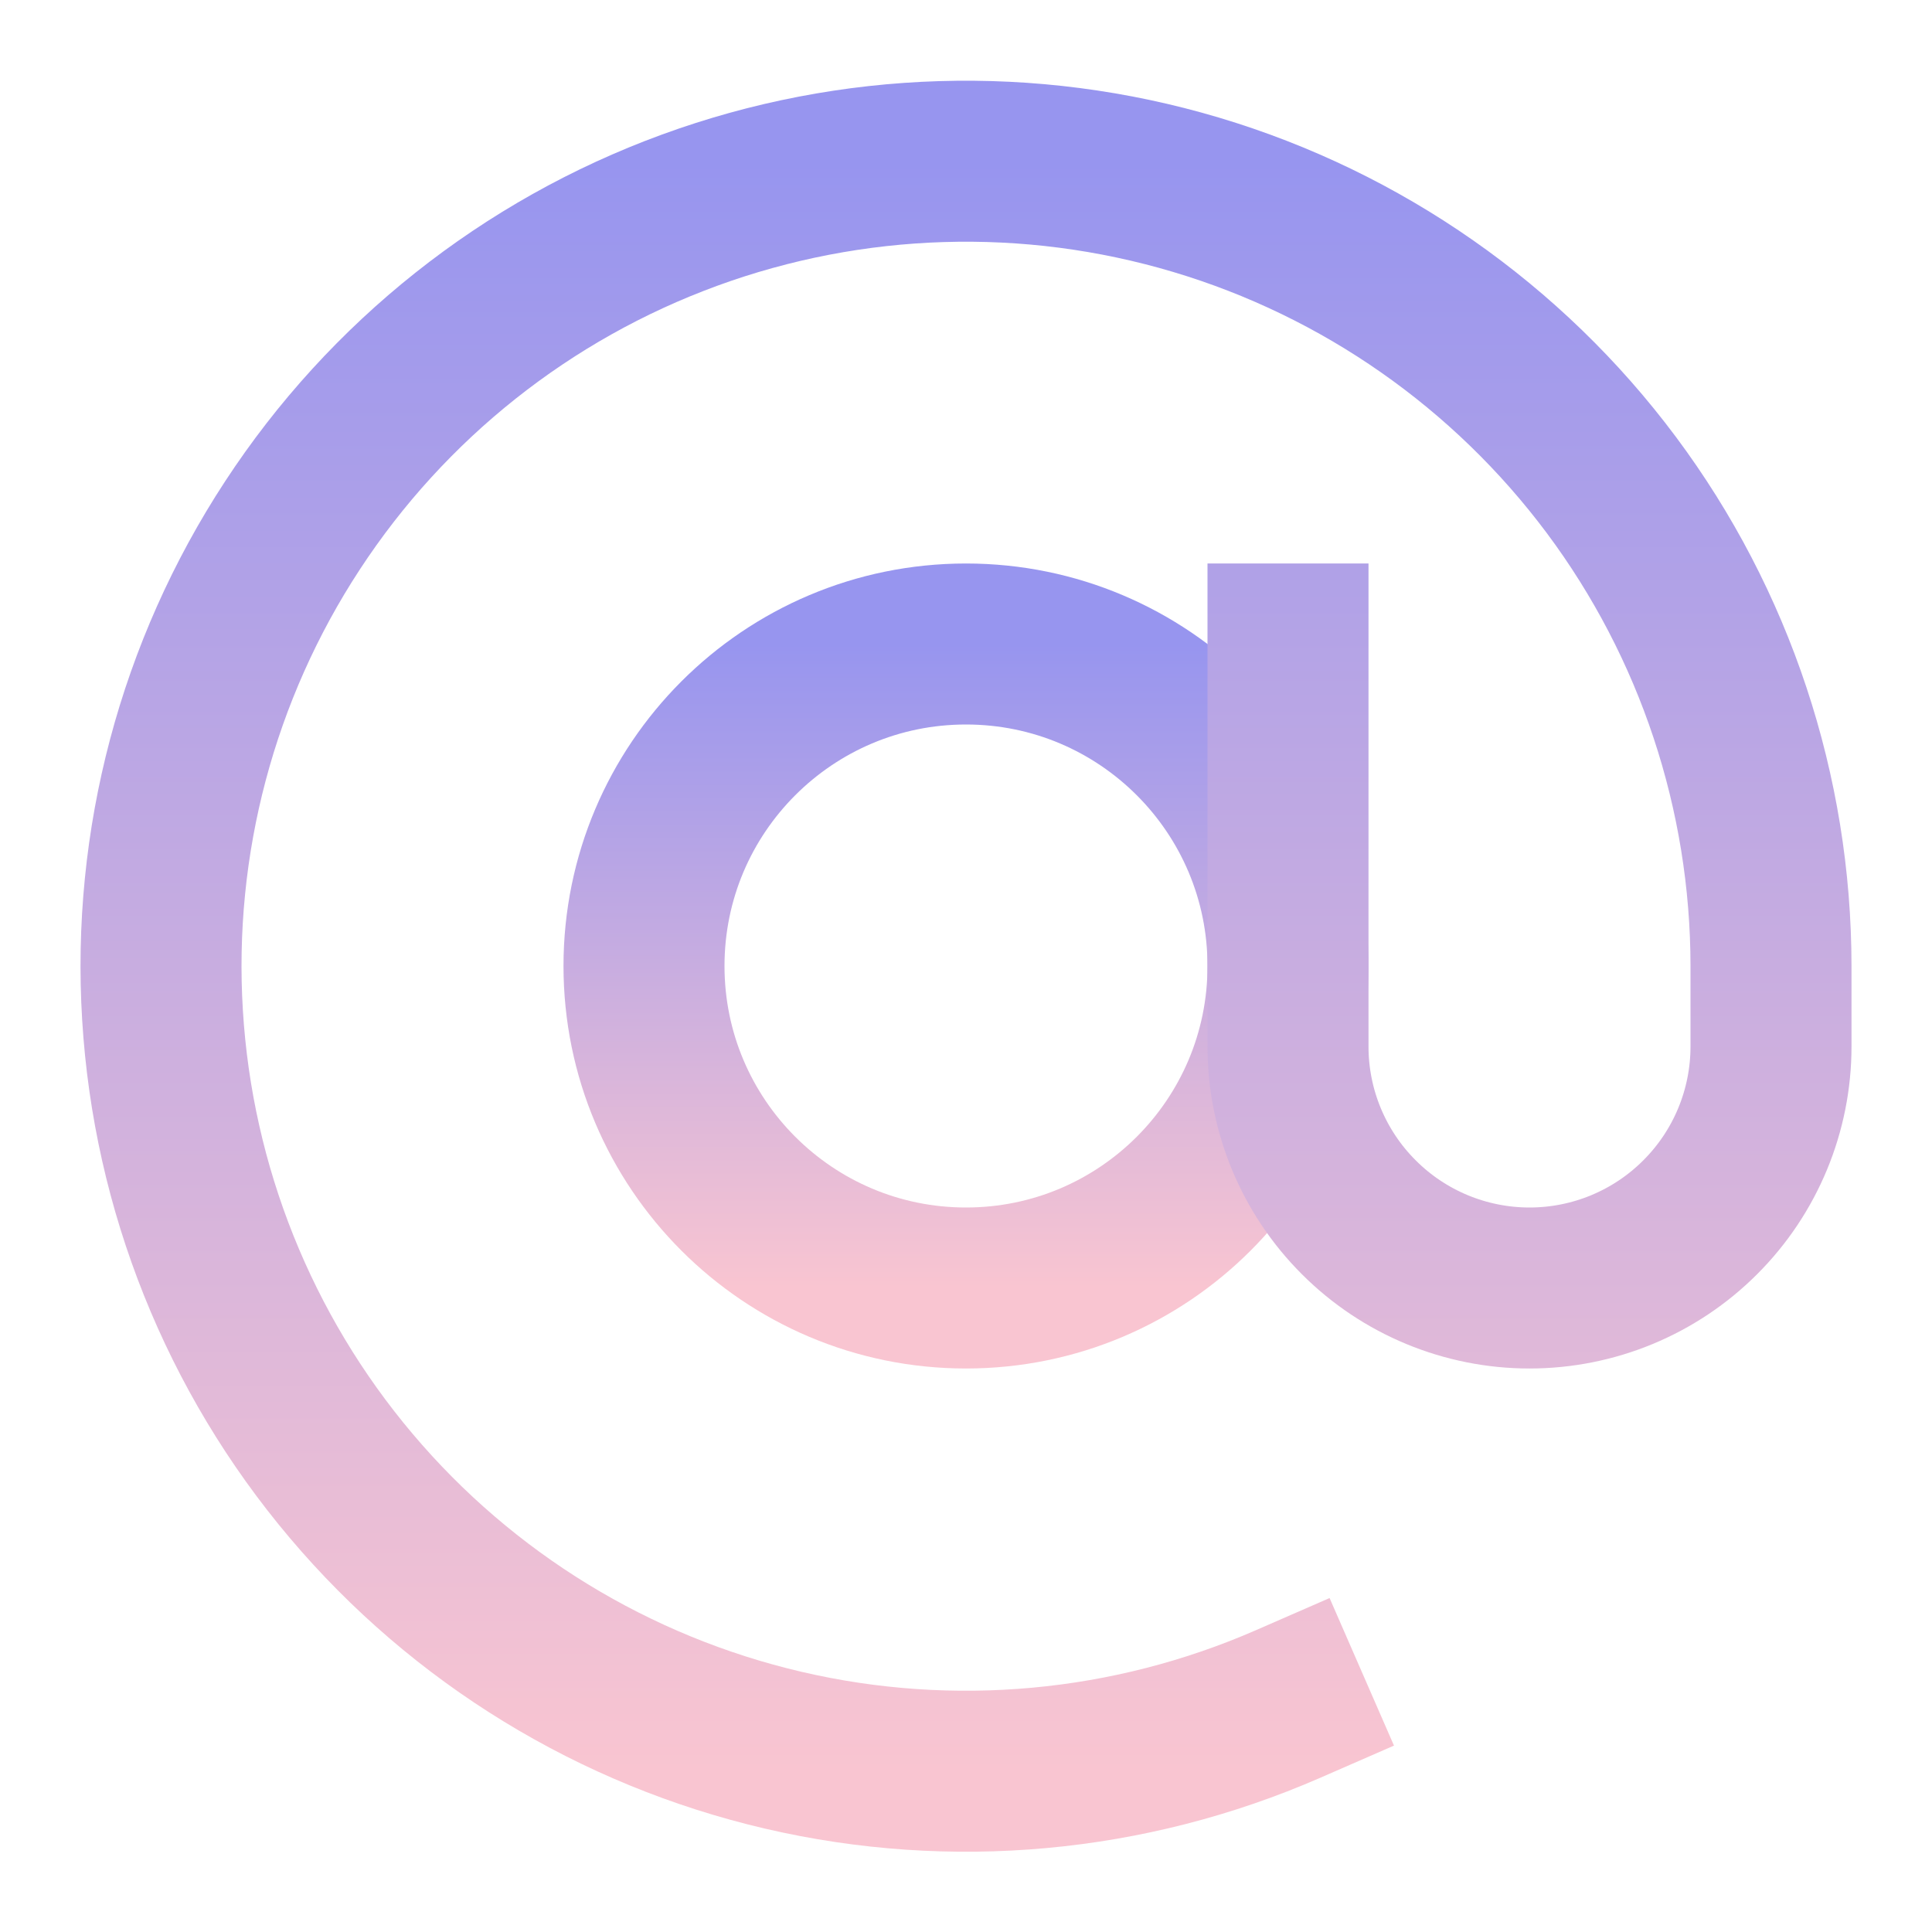
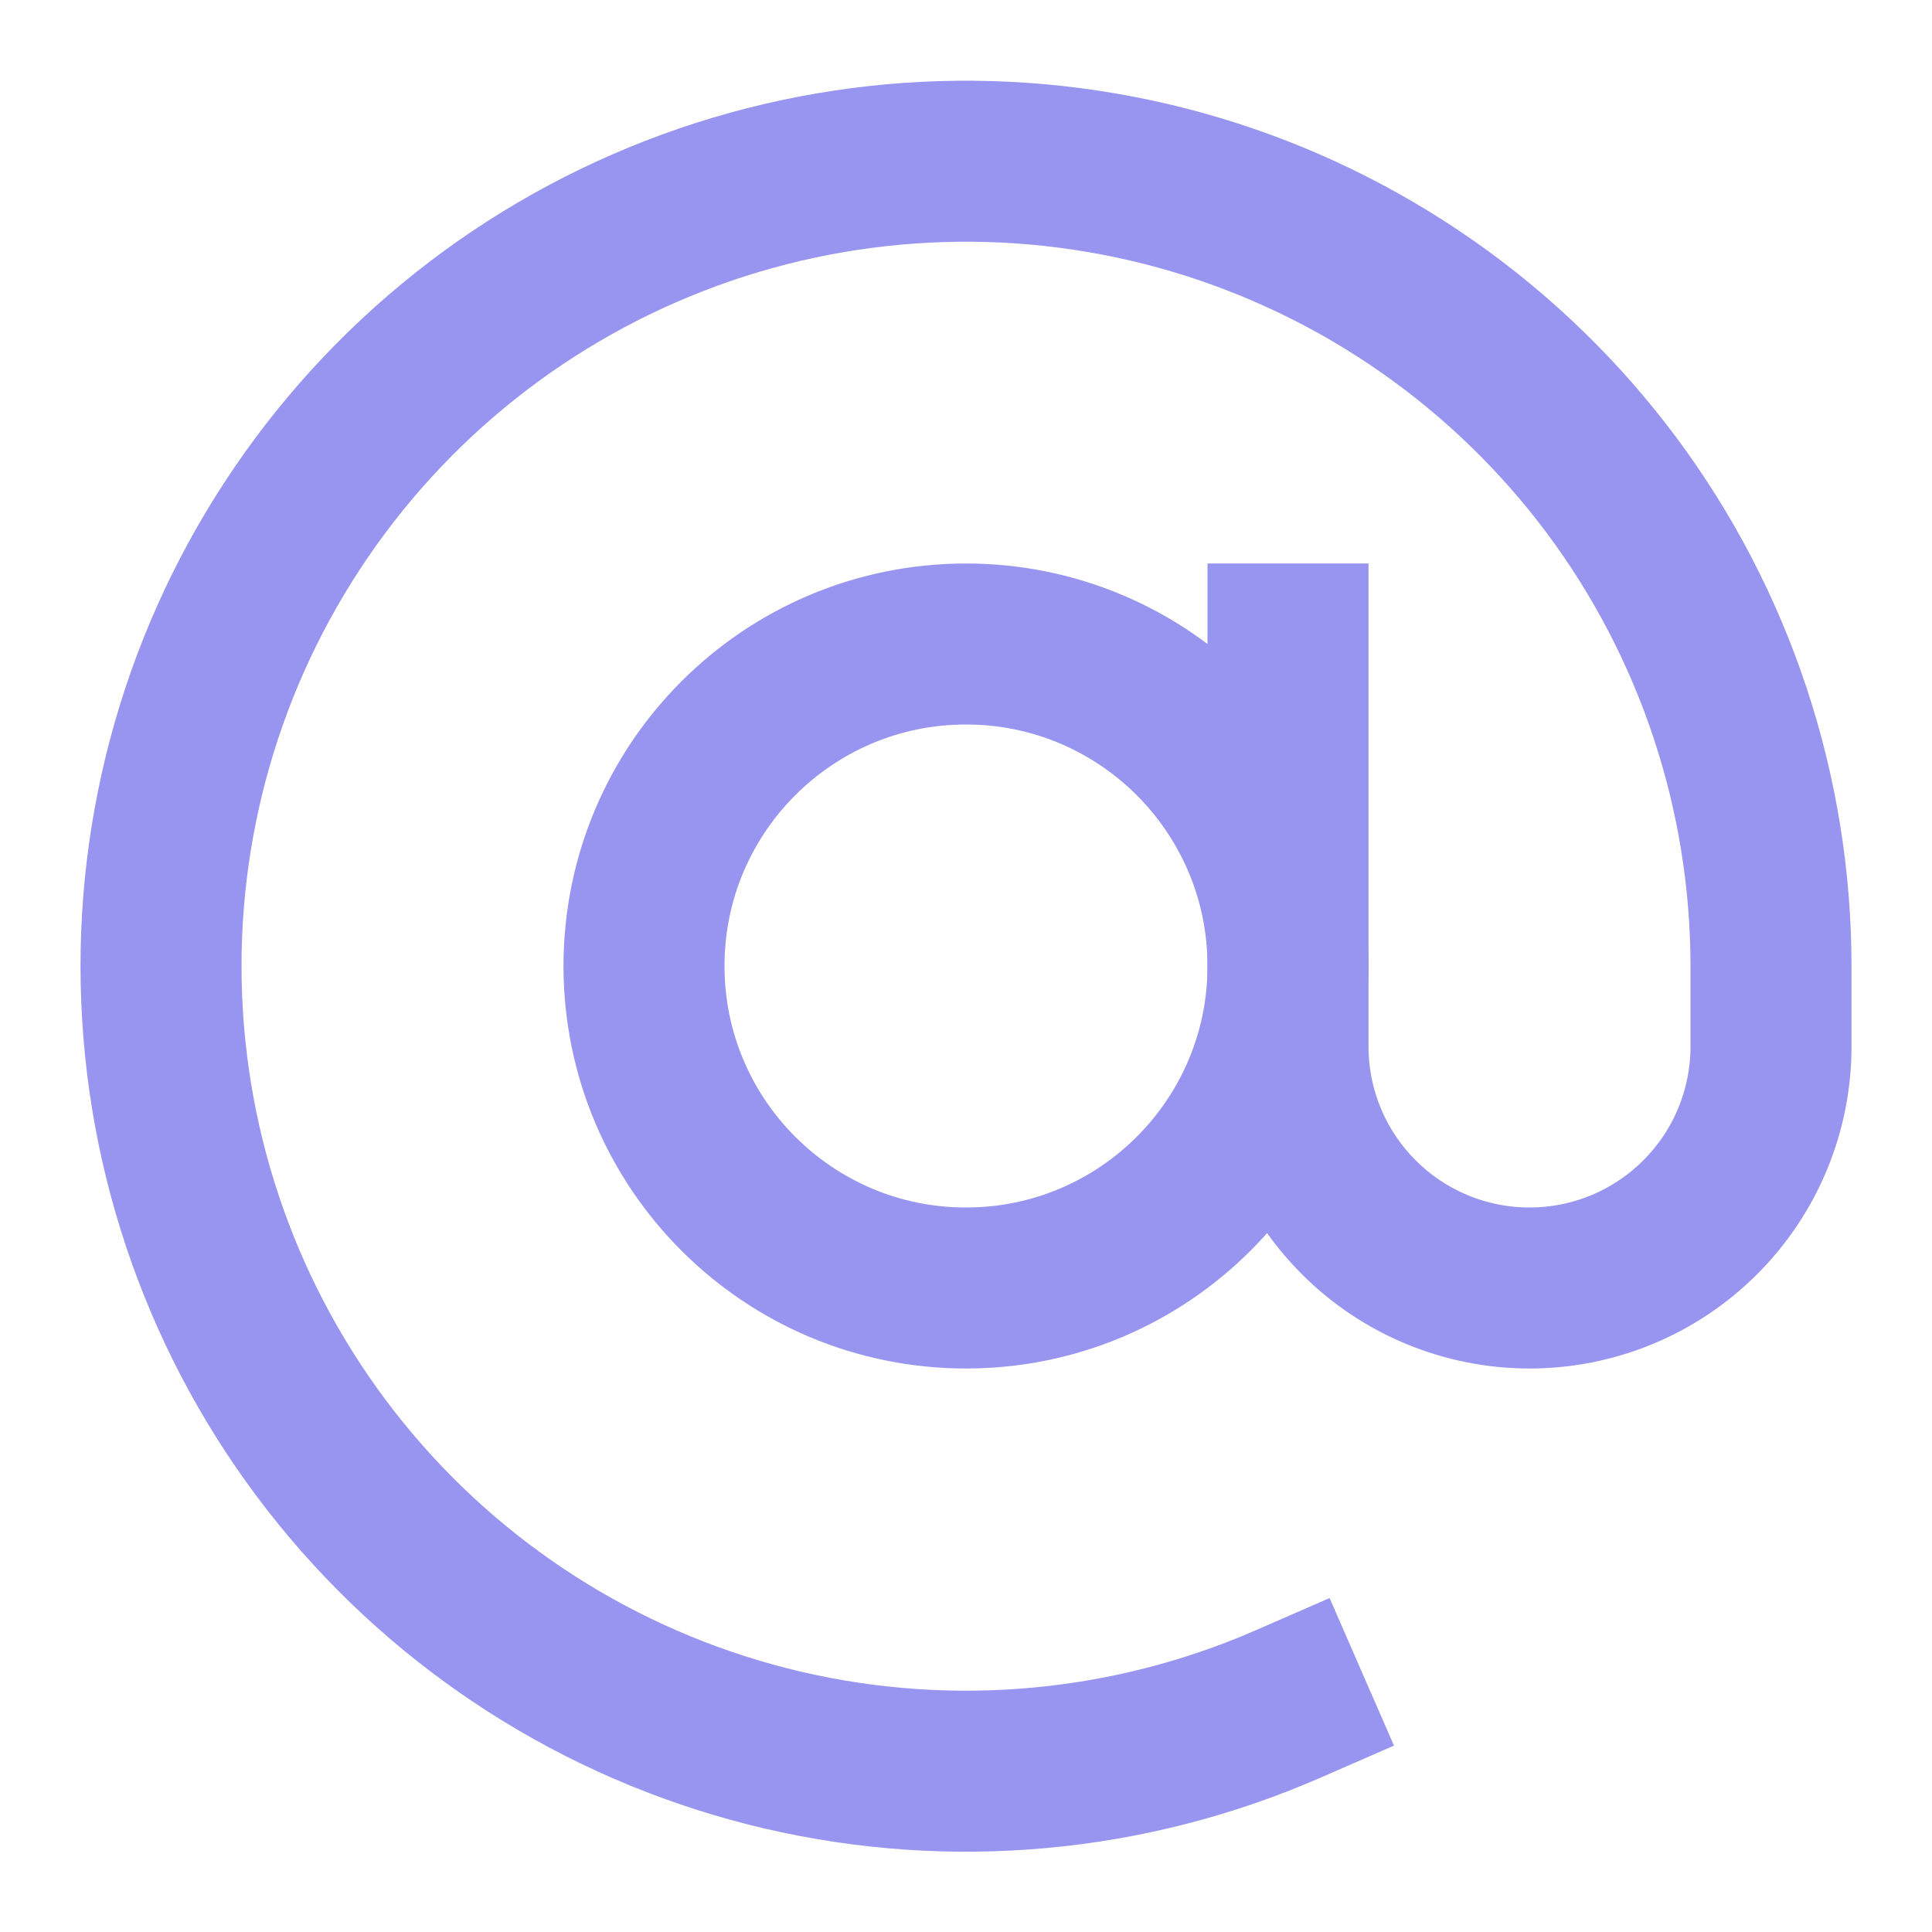
<svg xmlns="http://www.w3.org/2000/svg" width="24" height="24" viewBox="0 0 24 24" fill="none">
-   <path d="M12 16C14.209 16 16 14.209 16 12C16 9.791 14.209 8 12 8C9.791 8 8 9.791 8 12C8 14.209 9.791 16 12 16Z" stroke="url(#paint0_linear)" stroke-width="2" stroke-miterlimit="10" stroke-linecap="square" />
-   <path d="M16 21.168C14.027 22.029 11.828 22.231 9.731 21.742C7.633 21.253 5.75 20.101 4.361 18.456C2.971 16.811 2.15 14.761 2.019 12.612C1.887 10.463 2.453 8.329 3.633 6.527C4.812 4.725 6.541 3.352 8.563 2.612C10.585 1.872 12.792 1.804 14.856 2.419C16.919 3.034 18.729 4.299 20.017 6.025C21.304 7.751 21.999 9.847 22 12V13C22 13.796 21.684 14.559 21.121 15.121C20.559 15.684 19.796 16 19 16C18.204 16 17.441 15.684 16.879 15.121C16.316 14.559 16 13.796 16 13V8" stroke="url(#paint1_linear)" stroke-width="2" stroke-miterlimit="10" stroke-linecap="square" />
-   <defs>
-     <linearGradient id="paint0_linear" x1="12" y1="8" x2="12" y2="16" gradientUnits="userSpaceOnUse">
-       <stop stop-color="#9795EF" />
-       <stop offset="1" stop-color="#F9C5D1" />
-     </linearGradient>
-     <linearGradient id="paint1_linear" x1="12" y1="2.003" x2="12" y2="22.003" gradientUnits="userSpaceOnUse">
-       <stop stop-color="#9795EF" />
-       <stop offset="1" stop-color="#F9C5D1" />
-     </linearGradient>
-   </defs>
+   <path d="M12 16C14.209 16 16 14.209 16 12C16 9.791 14.209 8 12 8C9.791 8 8 9.791 8 12C8 14.209 9.791 16 12 16Z" stroke="#9795EF" stroke-width="2" stroke-miterlimit="10" stroke-linecap="square" />
+   <path d="M16 21.168C14.027 22.029 11.828 22.23 9.731 21.742C7.633 21.253 5.75 20.101 4.361 18.456C2.971 16.811 2.15 14.761 2.019 12.612C1.887 10.463 2.453 8.328 3.633 6.527C4.812 4.725 6.541 3.352 8.563 2.612C10.585 1.872 12.792 1.804 14.856 2.419C16.919 3.034 18.729 4.299 20.017 6.025C21.304 7.751 21.999 9.847 22 12V13C22 13.796 21.684 14.559 21.121 15.121C20.559 15.684 19.796 16 19 16C18.204 16 17.441 15.684 16.879 15.121C16.316 14.559 16 13.796 16 13V8" stroke="#9795EF" stroke-width="2" stroke-miterlimit="10" stroke-linecap="square" />
</svg>
